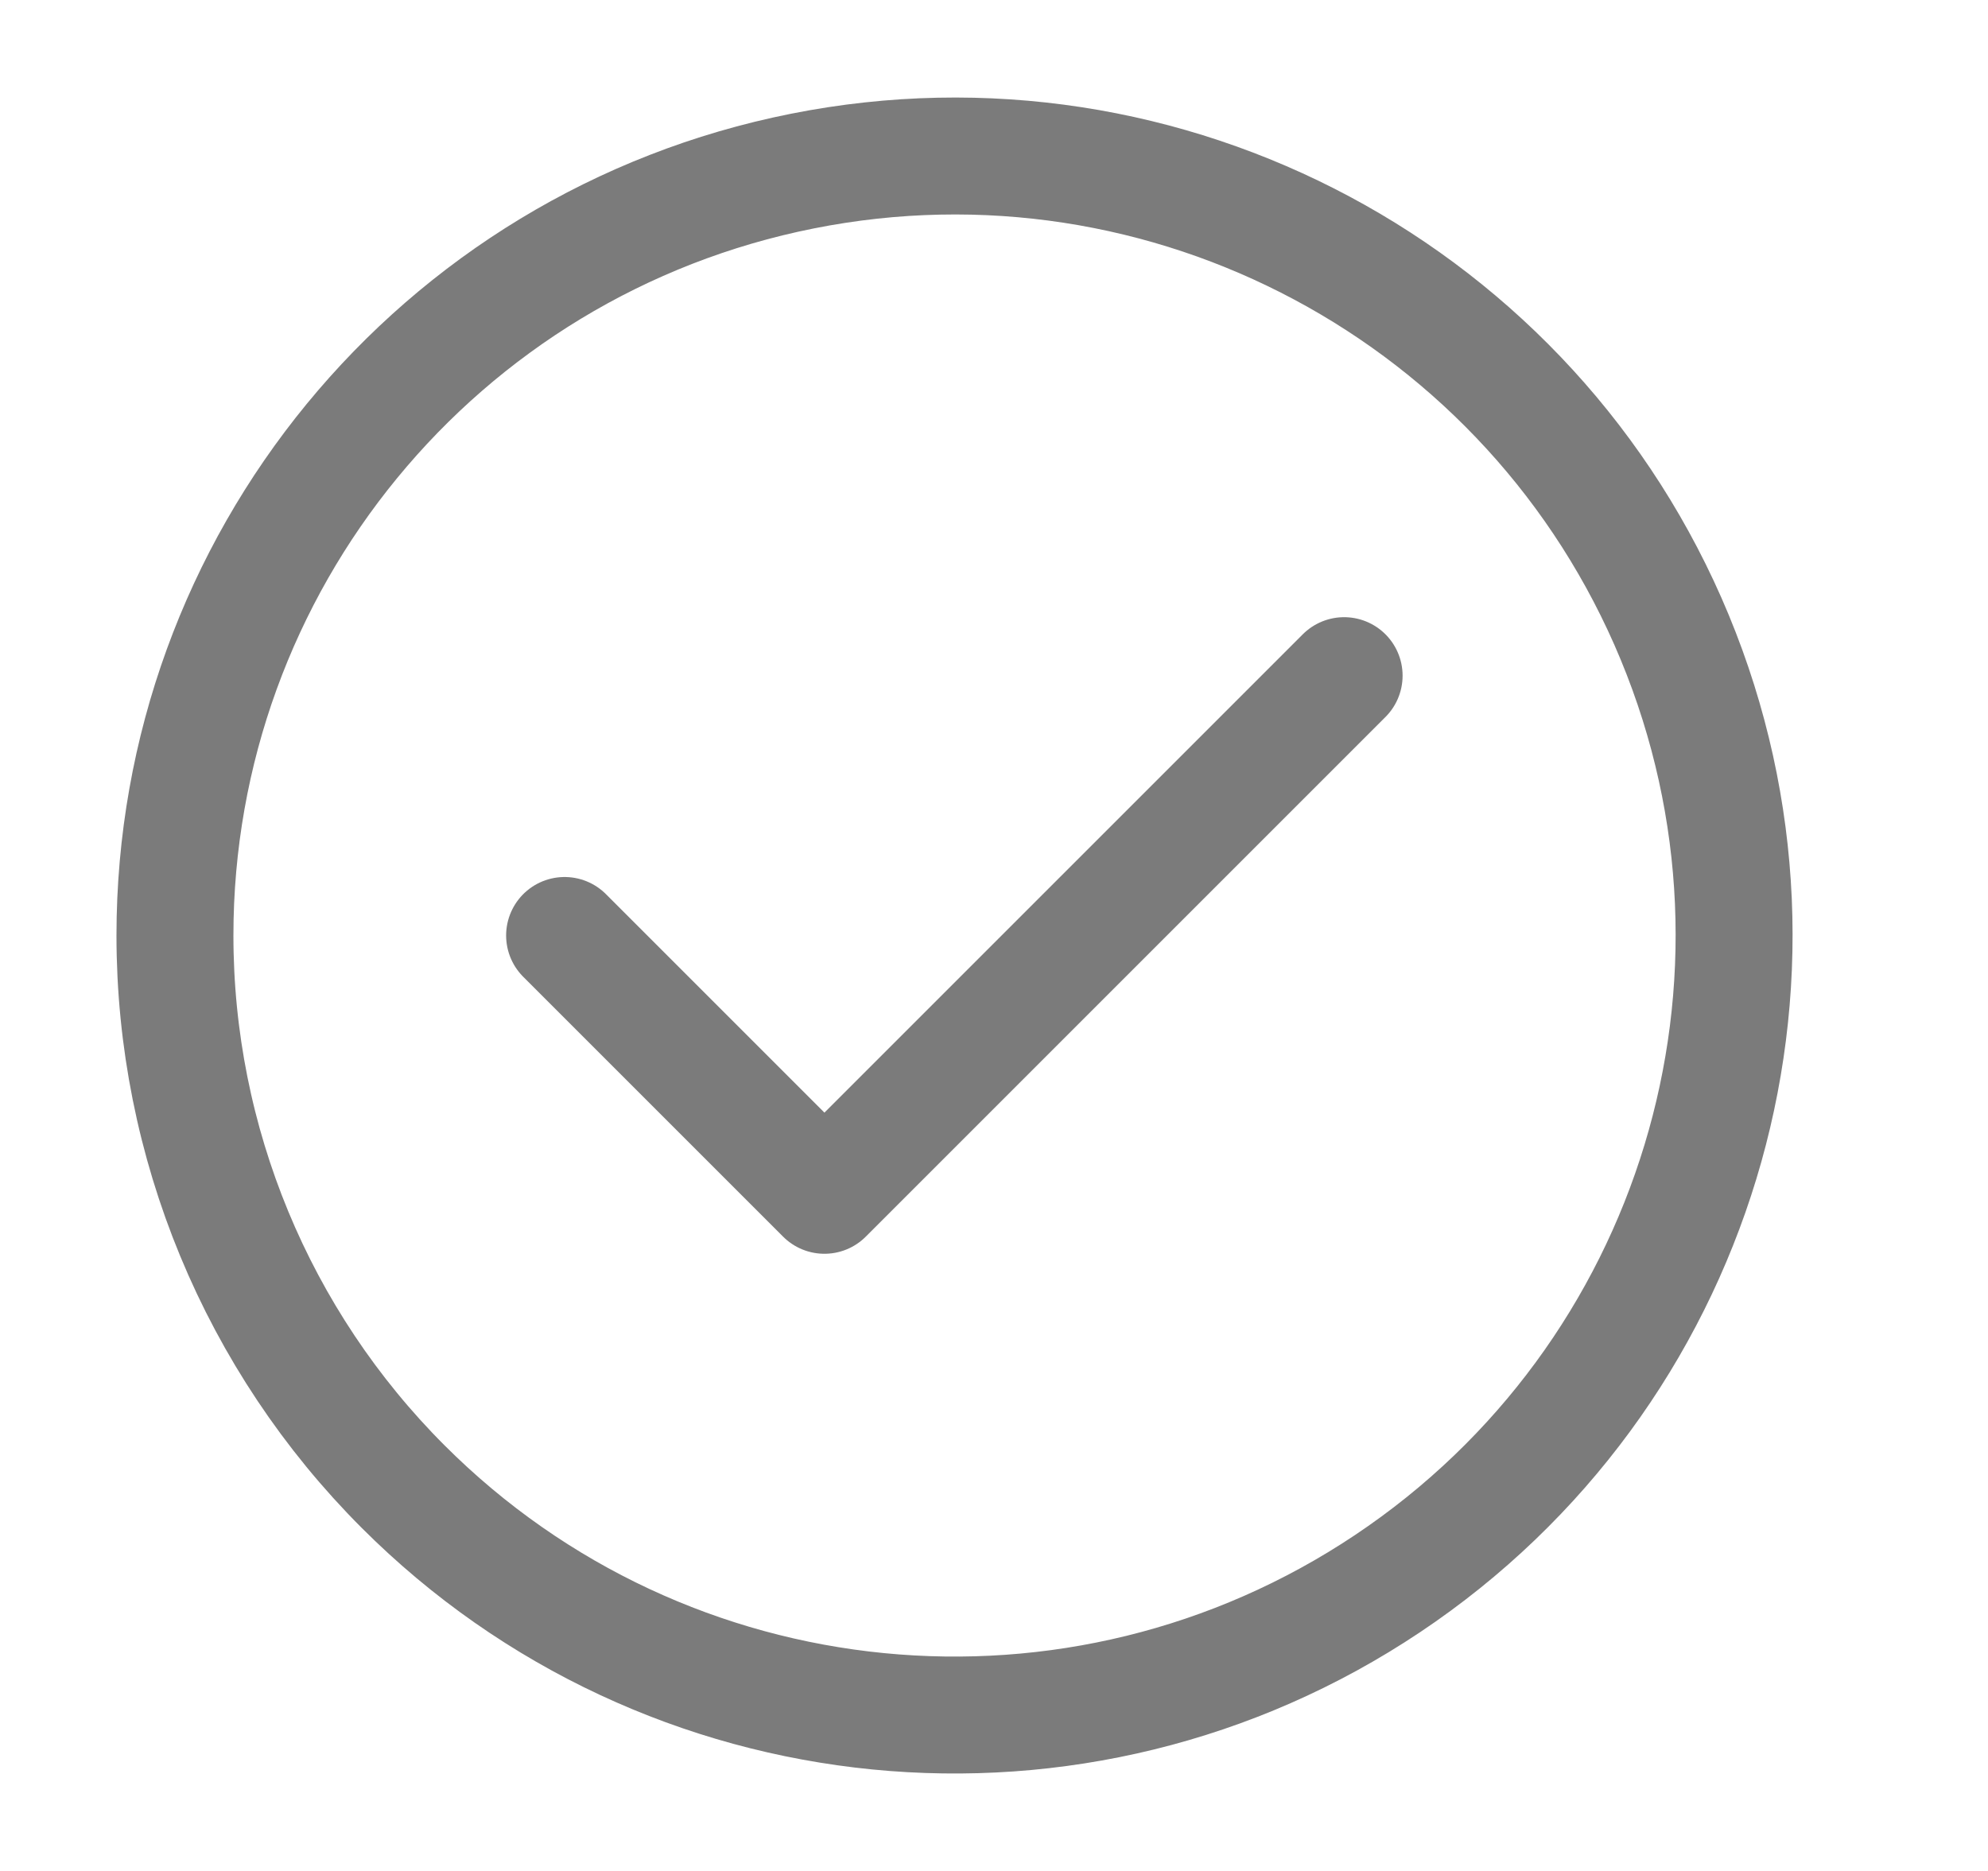
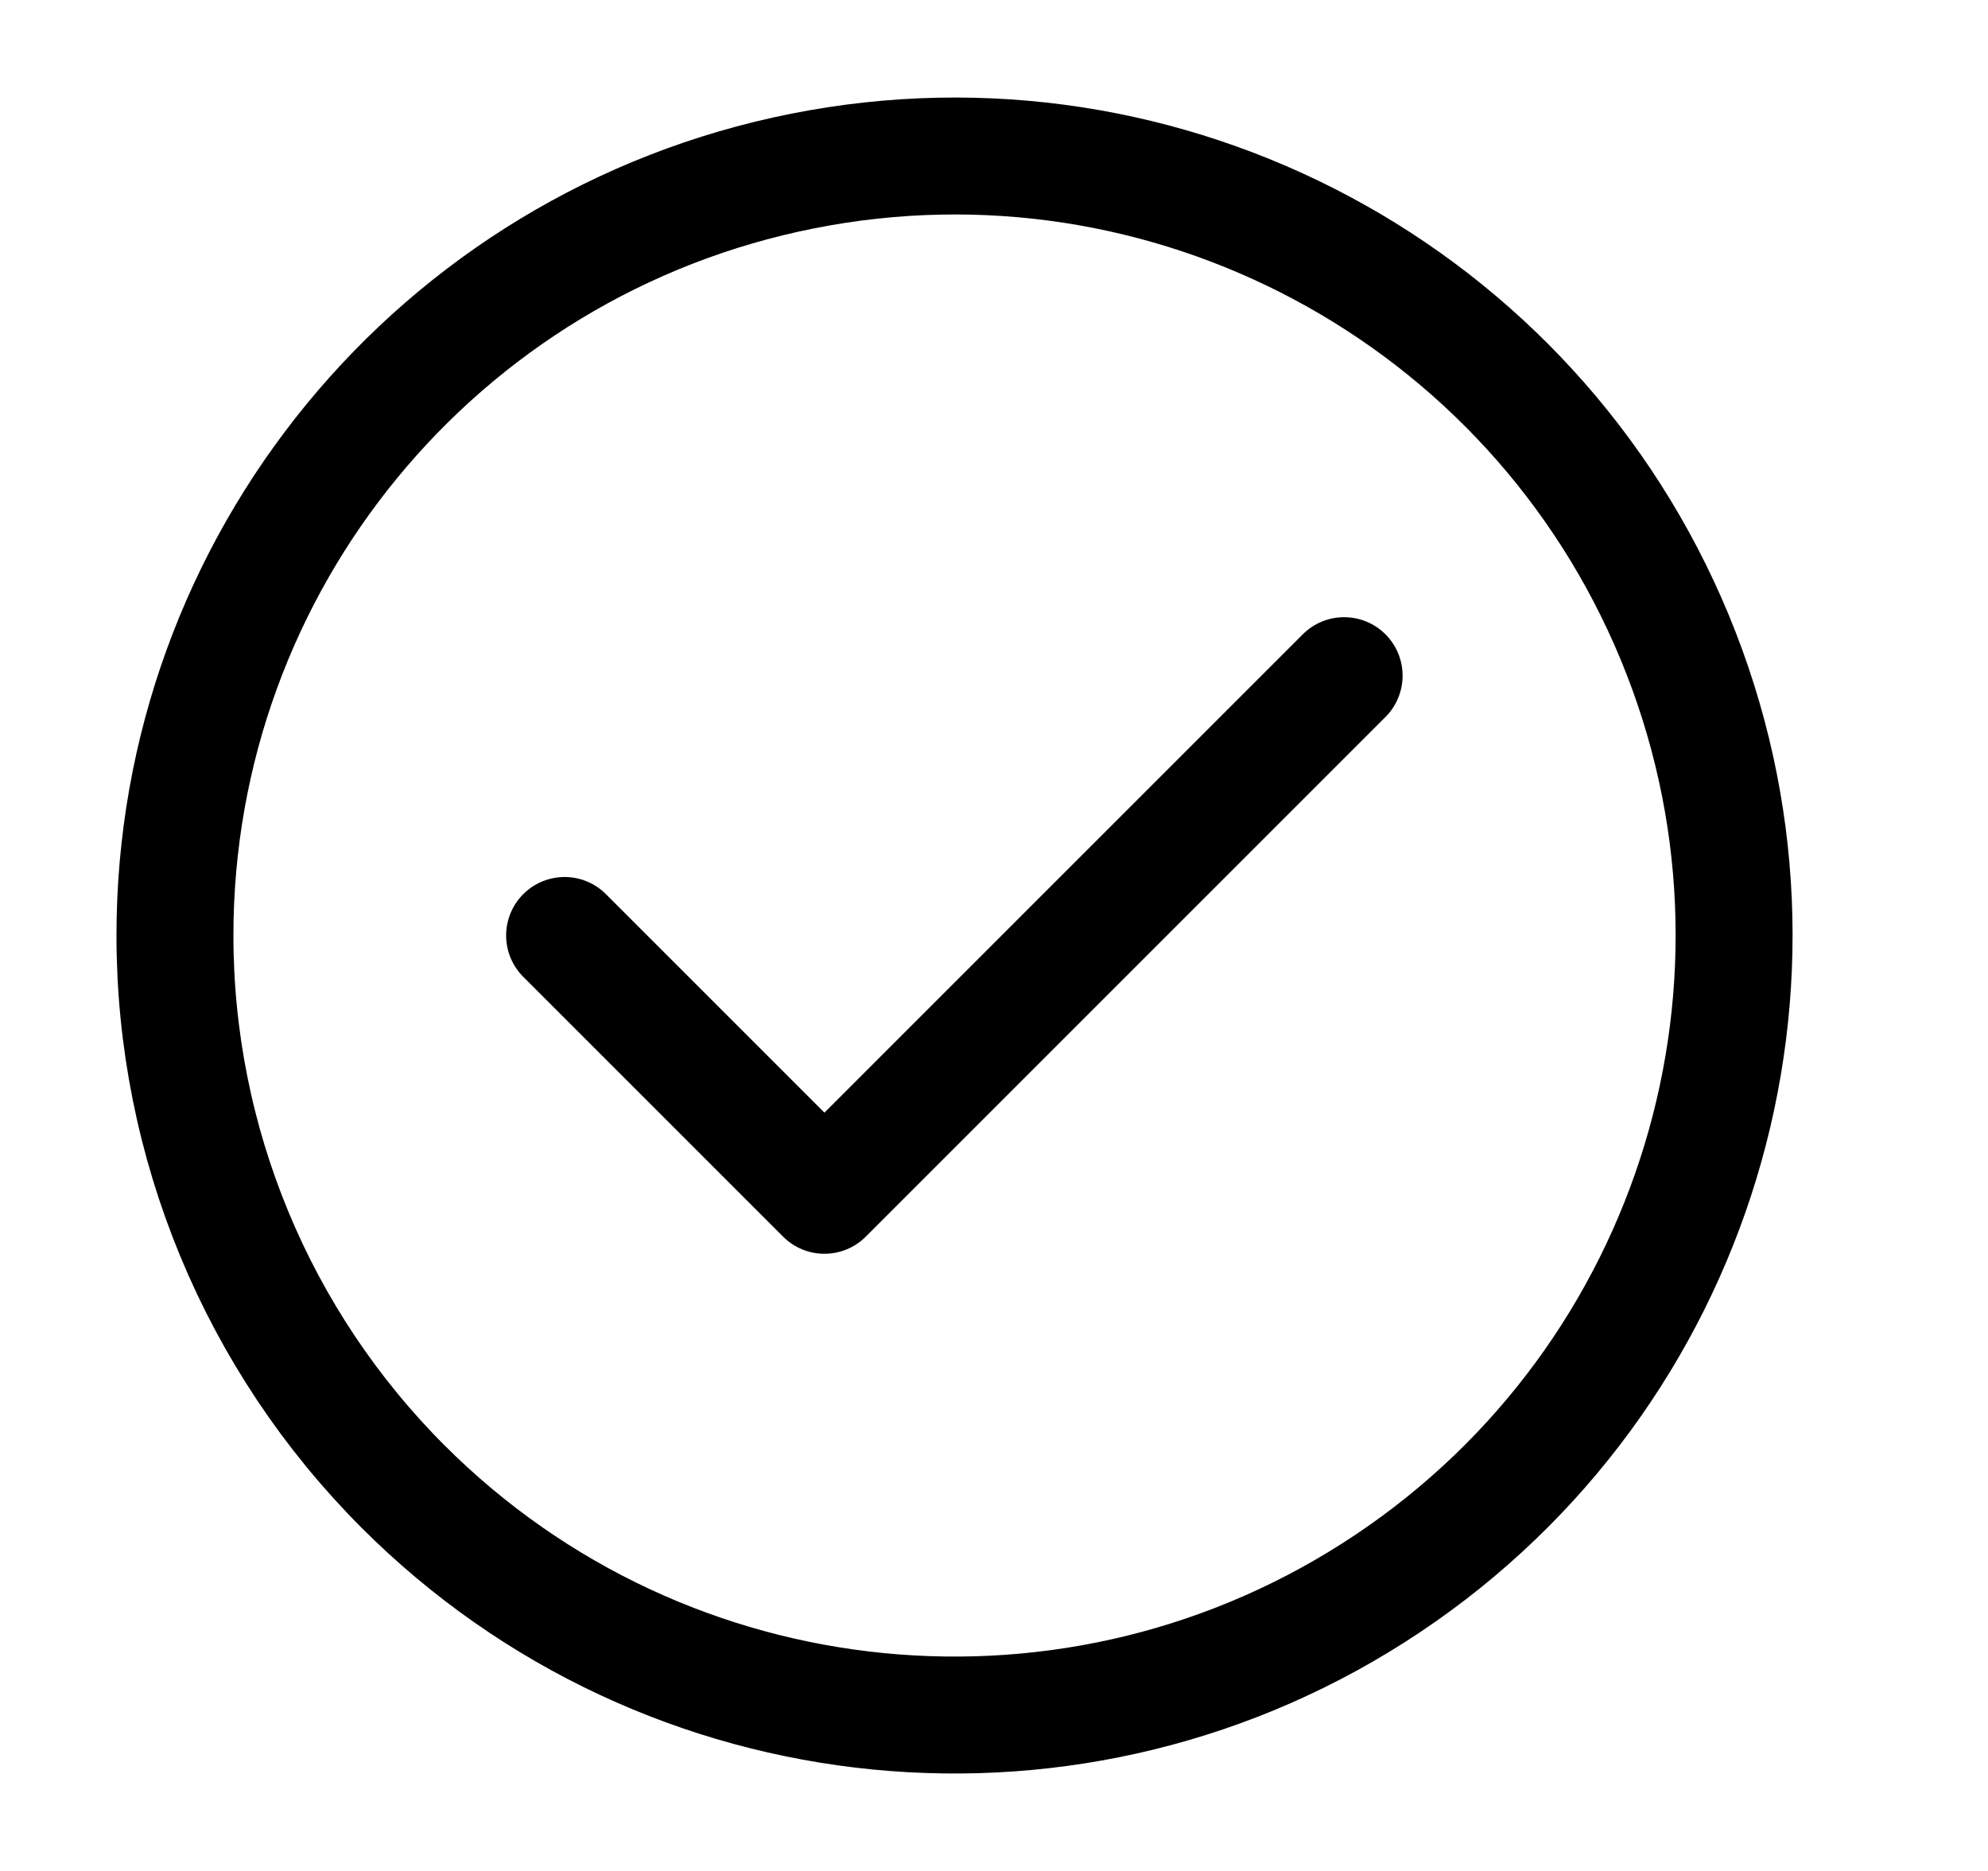
<svg xmlns="http://www.w3.org/2000/svg" width="17" height="16" viewBox="0 0 17 16" fill="none">
-   <path fill-rule="evenodd" clip-rule="evenodd" d="M1.496 8C1.496 4.82 3.743 2.083 6.862 1.463C9.981 0.842 13.104 2.512 14.321 5.45C15.538 8.388 14.509 11.777 11.865 13.543C9.221 15.31 5.697 14.963 3.448 12.714C2.198 11.464 1.496 9.768 1.496 8Z" stroke="#7B7B7B" stroke-linecap="round" stroke-linejoin="round" />
-   <path d="M4.828 8L7.05 10.222L11.494 5.778" stroke="#7B7B7B" stroke-linecap="round" stroke-linejoin="round" />
+   <path fill-rule="evenodd" clip-rule="evenodd" d="M1.496 8C1.496 4.82 3.743 2.083 6.862 1.463C9.981 0.842 13.104 2.512 14.321 5.45C15.538 8.388 14.509 11.777 11.865 13.543C9.221 15.31 5.697 14.963 3.448 12.714C2.198 11.464 1.496 9.768 1.496 8Z" stroke="currentColor" stroke-linecap="round" stroke-linejoin="round" />
+   <path d="M4.828 8L7.05 10.222L11.494 5.778" stroke="currentColor" stroke-linecap="round" stroke-linejoin="round" />
</svg>
